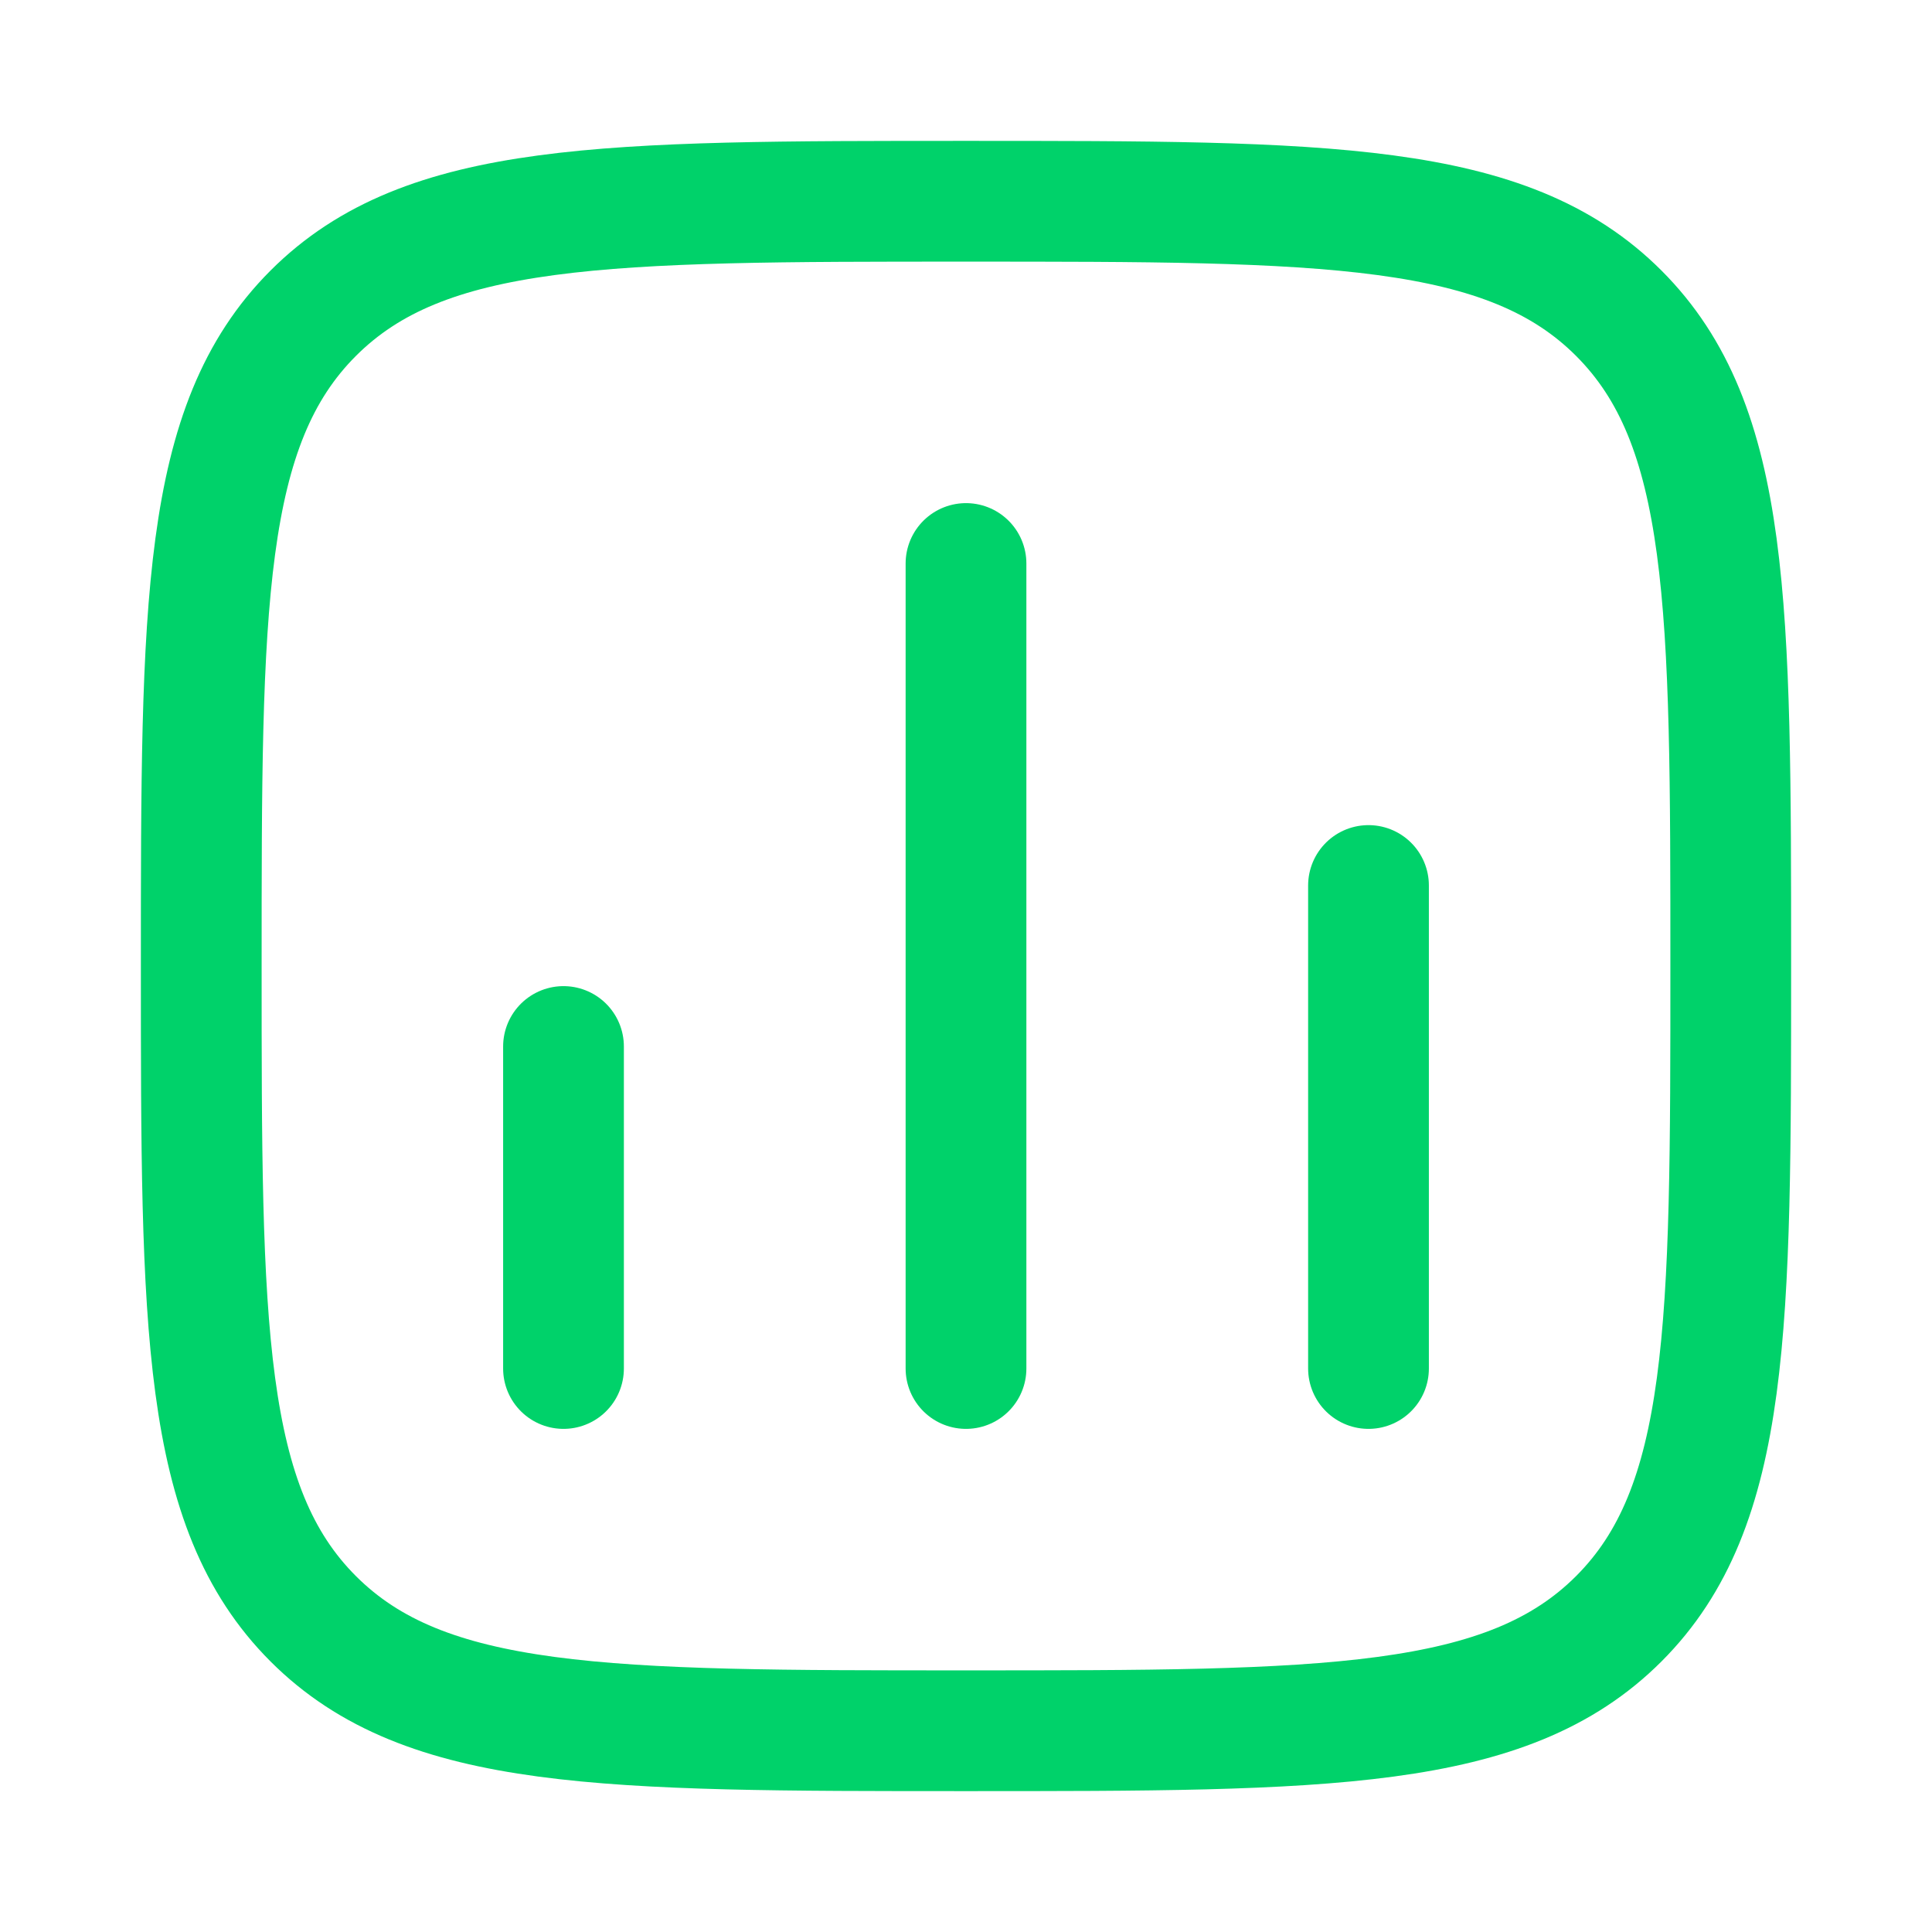
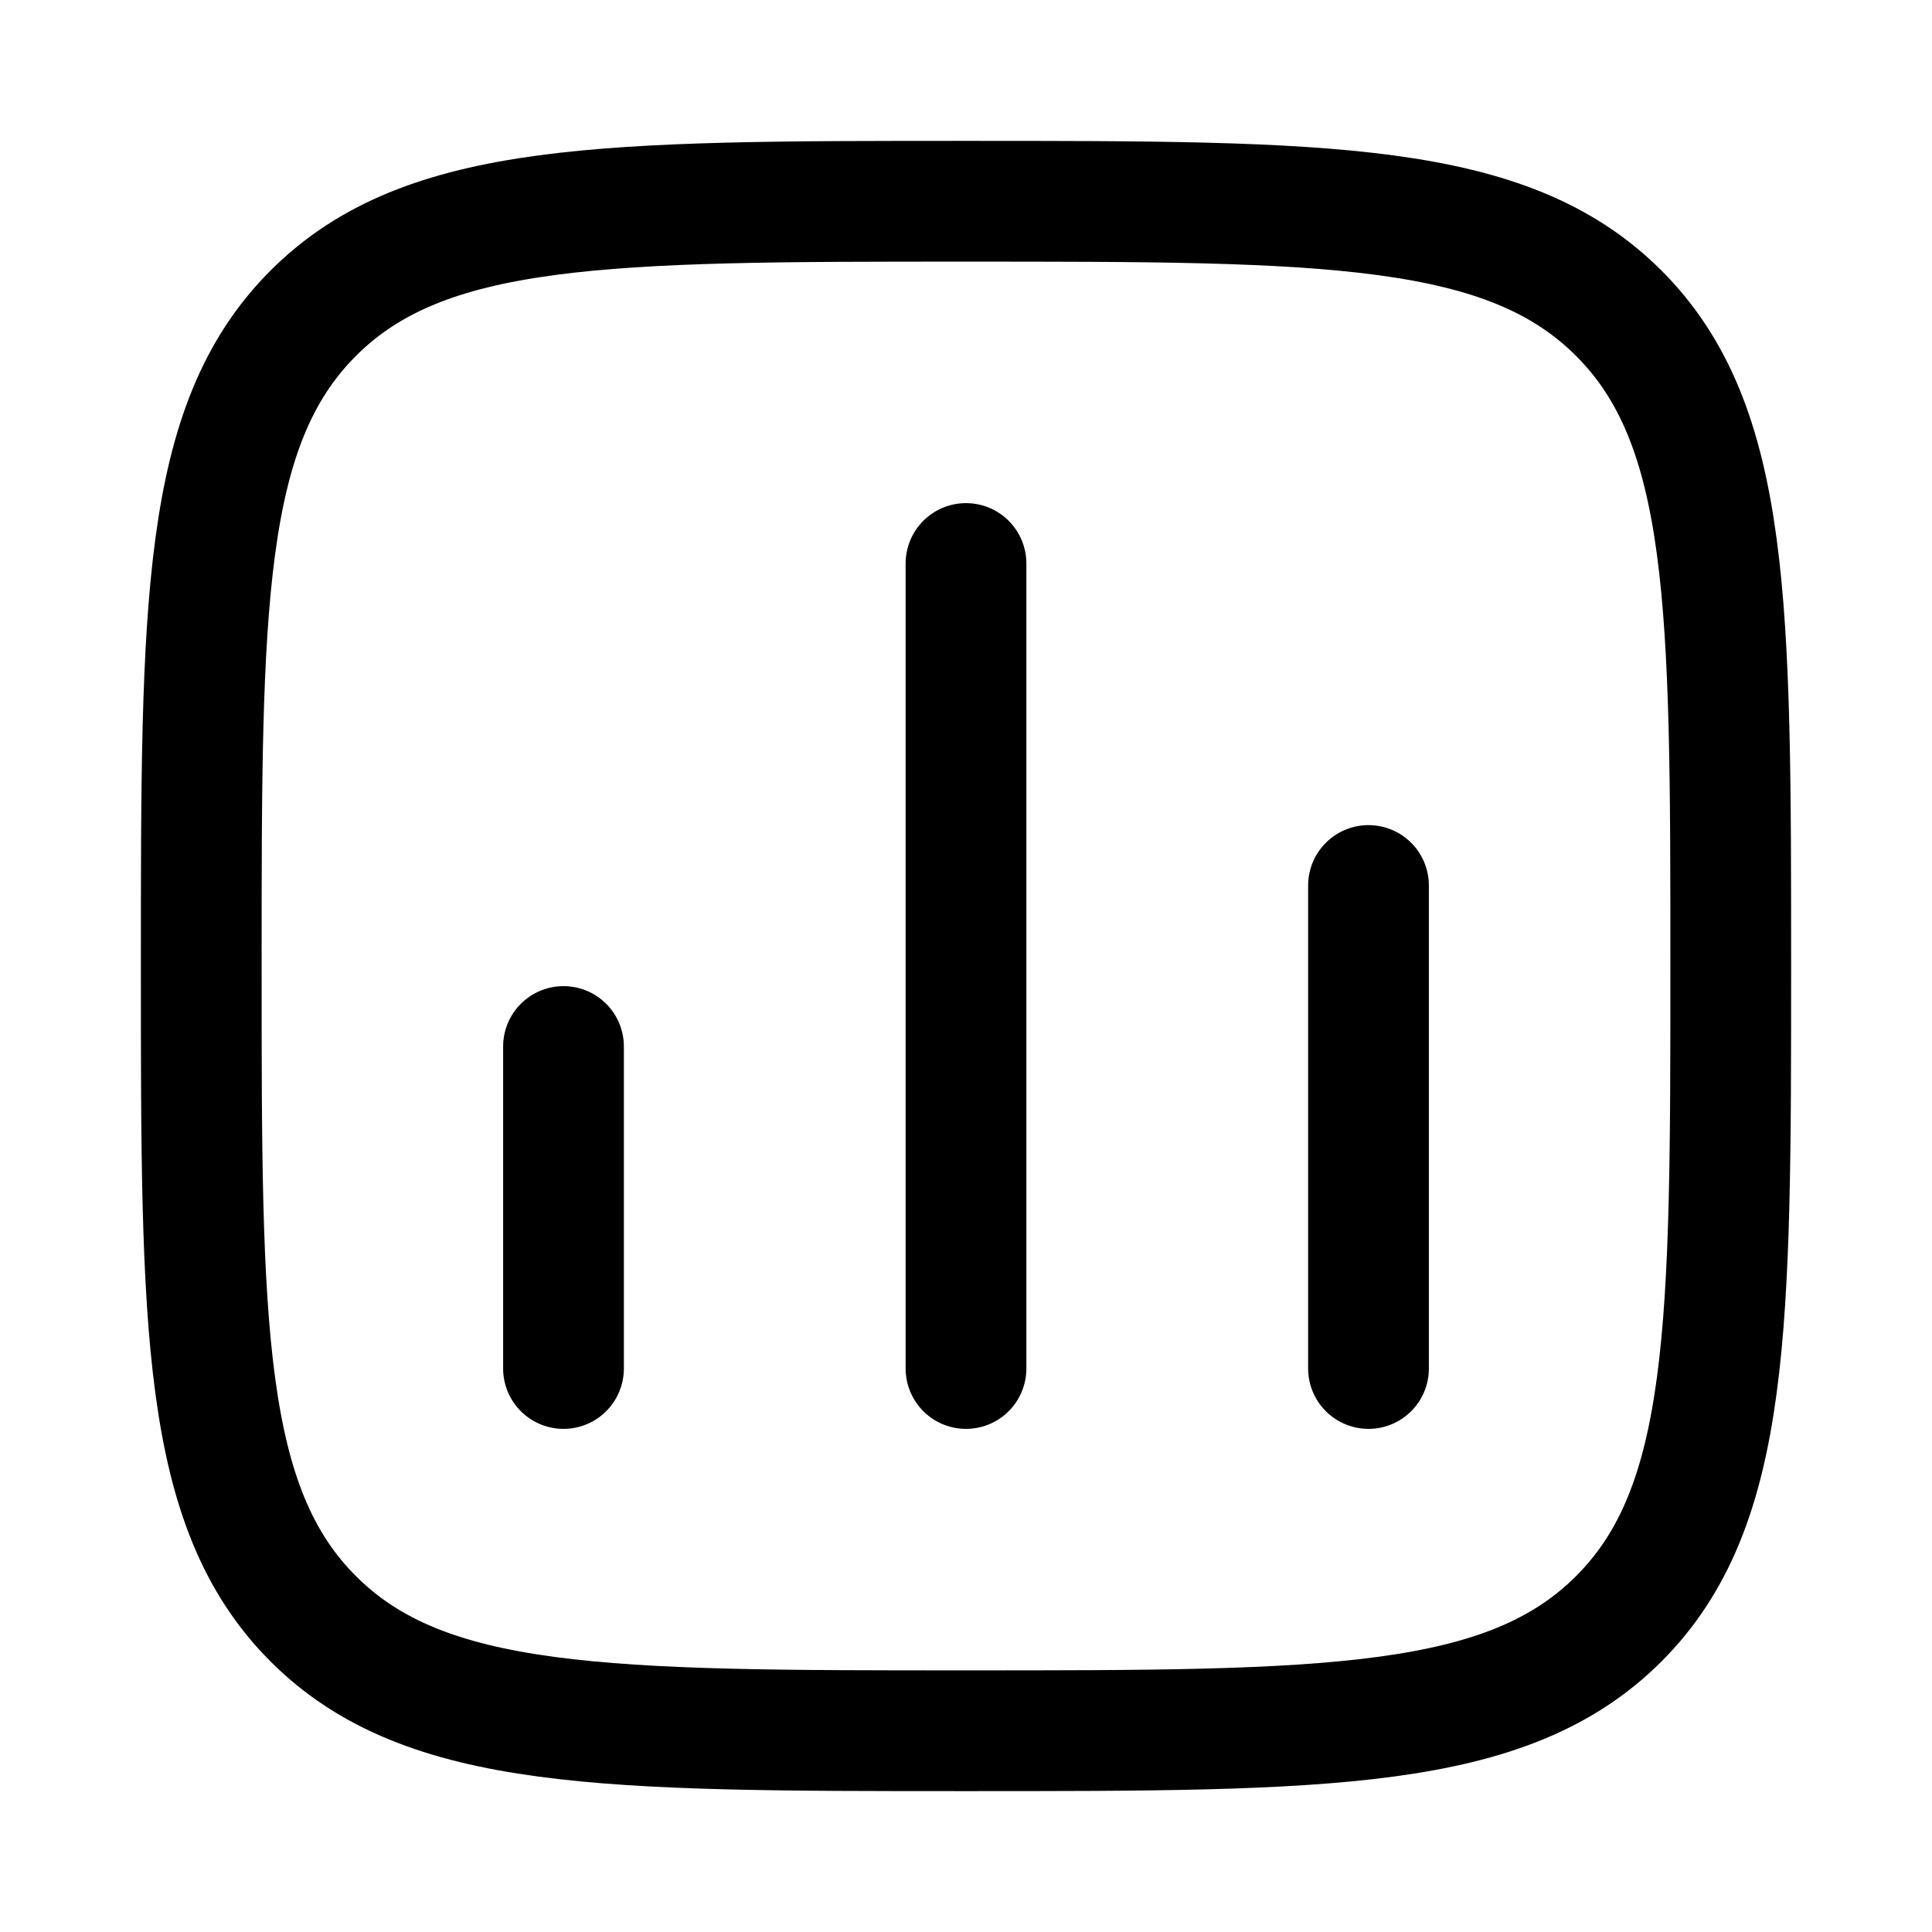
<svg xmlns="http://www.w3.org/2000/svg" width="24" height="24" viewBox="0 0 24 24" fill="none">
-   <path d="M7 17L7 13" stroke="#00D26A" stroke-width="1.5" stroke-linecap="round" />
-   <path d="M12 17L12 7" stroke="#00D26A" stroke-width="1.5" stroke-linecap="round" />
-   <path d="M17 17L17 11" stroke="#00D26A" stroke-width="1.5" stroke-linecap="round" />
-   <path d="M2.5 12C2.5 7.522 2.5 5.282 3.891 3.891C5.282 2.5 7.522 2.5 12 2.5C16.478 2.5 18.718 2.5 20.109 3.891C21.5 5.282 21.5 7.522 21.5 12C21.5 16.478 21.5 18.718 20.109 20.109C18.718 21.5 16.478 21.5 12 21.5C7.522 21.5 5.282 21.5 3.891 20.109C2.5 18.718 2.5 16.478 2.5 12Z" stroke="#00D26A" stroke-width="1.5" stroke-linejoin="round" />
+   <path d="M7 17L7 13" stroke="currentColor" stroke-width="1.5" stroke-linecap="round" />
+   <path d="M12 17L12 7" stroke="currentColor" stroke-width="1.5" stroke-linecap="round" />
+   <path d="M17 17L17 11" stroke="currentColor" stroke-width="1.5" stroke-linecap="round" />
+   <path d="M2.5 12C2.5 7.522 2.5 5.282 3.891 3.891C5.282 2.5 7.522 2.5 12 2.5C16.478 2.5 18.718 2.5 20.109 3.891C21.5 5.282 21.5 7.522 21.5 12C21.5 16.478 21.5 18.718 20.109 20.109C18.718 21.5 16.478 21.5 12 21.5C7.522 21.5 5.282 21.5 3.891 20.109C2.5 18.718 2.5 16.478 2.5 12Z" stroke="currentColor" stroke-width="1.5" stroke-linejoin="round" />
</svg>
